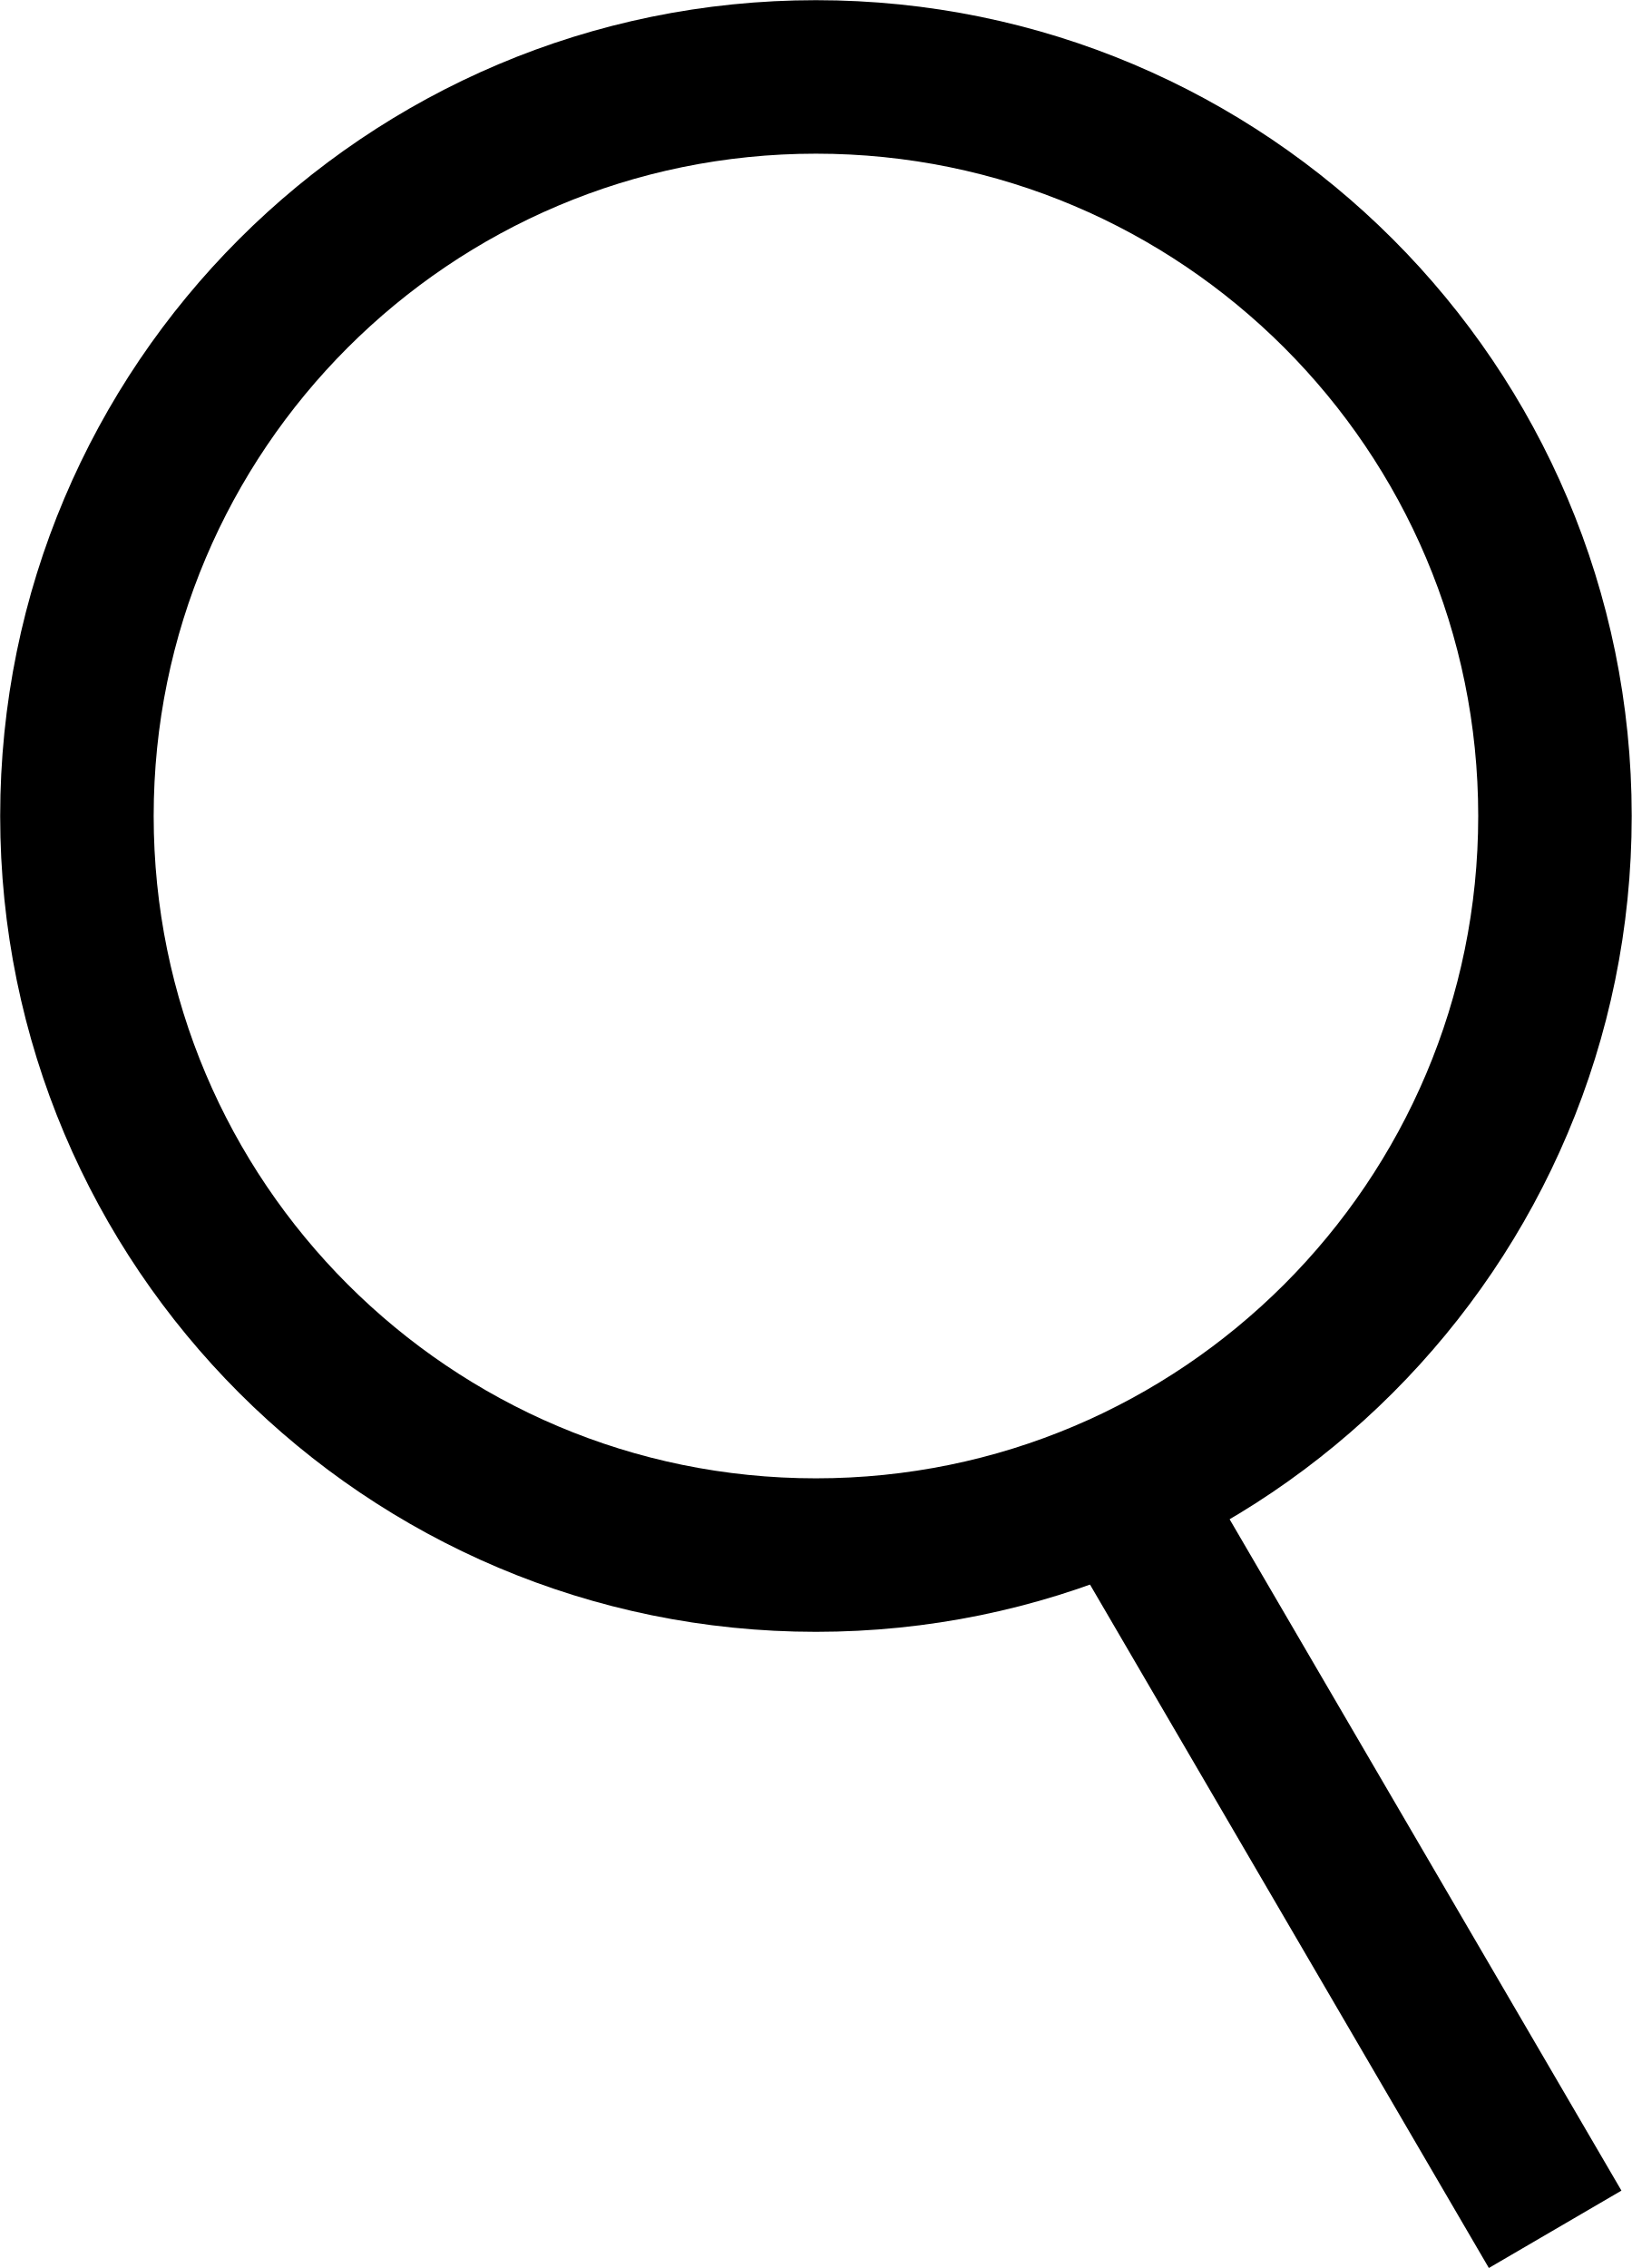
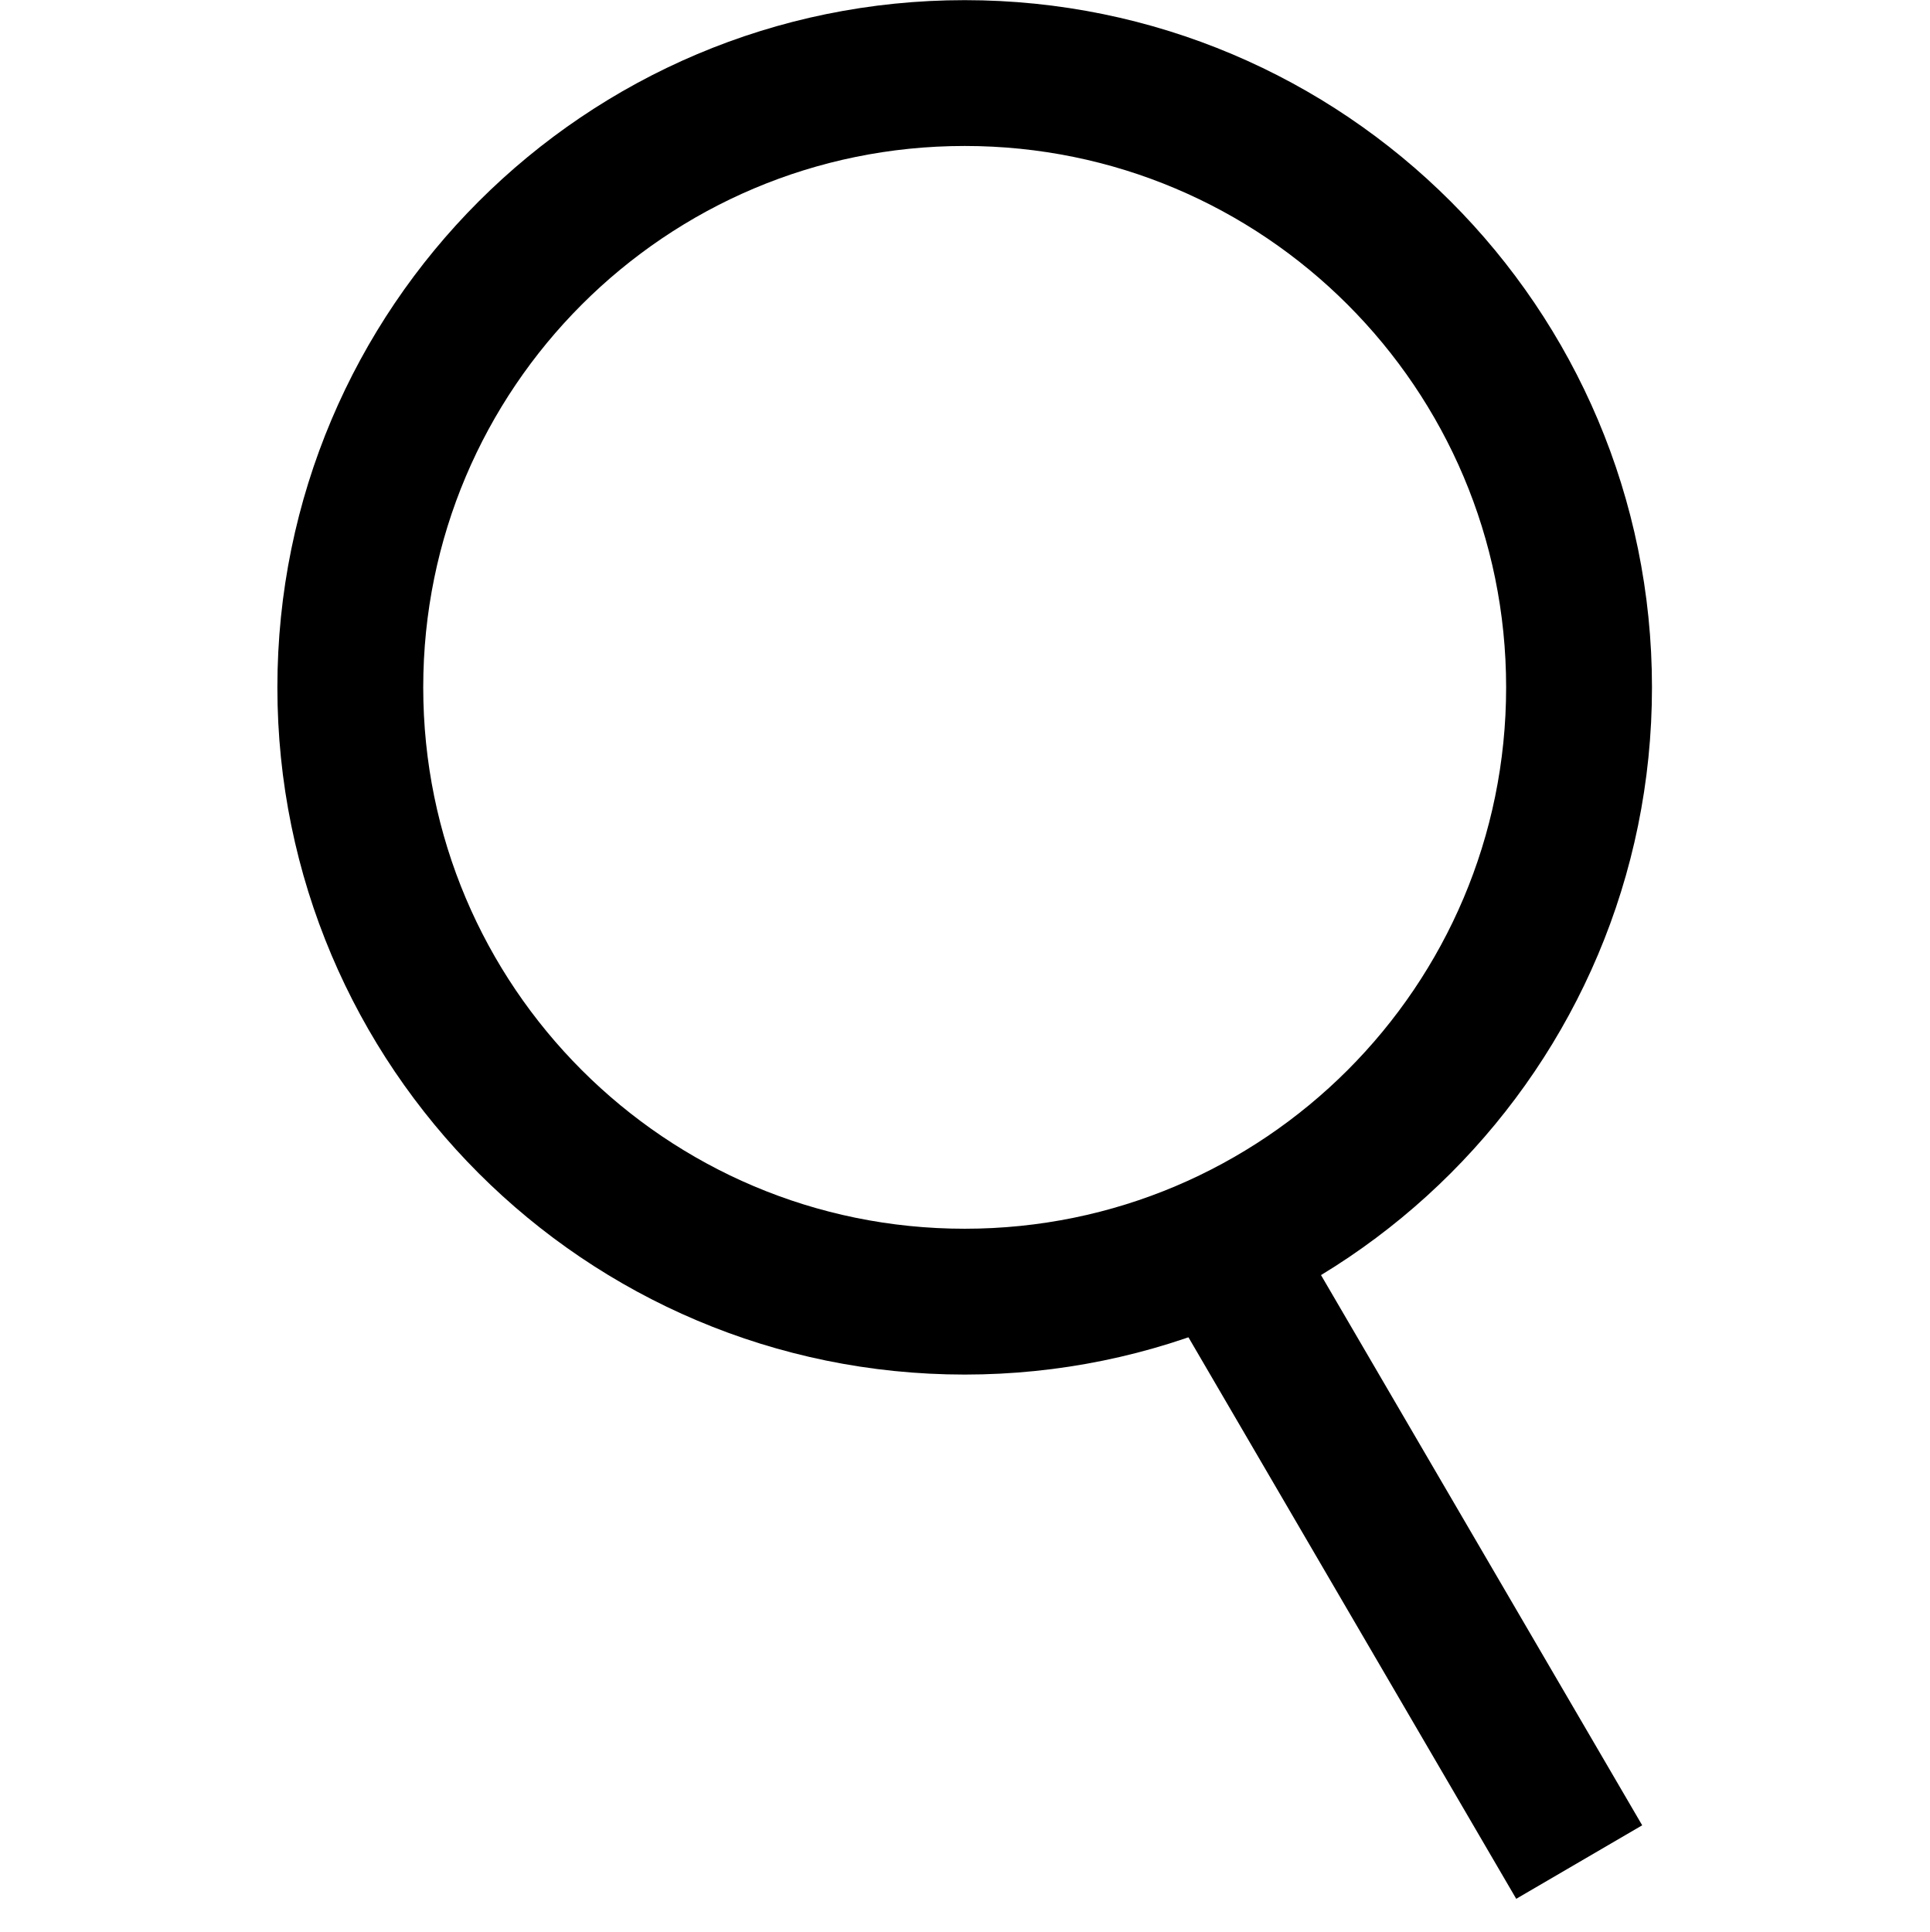
- <svg xmlns="http://www.w3.org/2000/svg" viewBox="0 0 1054.74 1465.83">
+ <svg xmlns="http://www.w3.org/2000/svg" viewBox="0 0 1500 1502.3">
  <defs>
-     <style>.cls-1{fill:none;stroke:#000;stroke-miterlimit:10;stroke-width:99.21px;}</style>
+     <style>
+       .cls-1,
+       .cls-2 {
+         fill: none;
+       }
+ 
+       .cls-2 {
+         stroke: #000;
+         stroke-miterlimit: 10;
+         stroke-width: 113.39px;
+       }
+     </style>
  </defs>
  <g id="Layer_2" data-name="Layer 2">
    <g id="Layer_1-2" data-name="Layer 1">
-       <ellipse class="cls-1" cx="527.37" cy="527.39" rx="477.65" ry="477.67" />
-       <line class="cls-1" x1="725.65" y1="961.95" x2="1005.14" y2="1440.82" />
+       <rect class="cls-1" y="2.3" width="1500" height="1500" />
+       <ellipse class="cls-2" cx="750" cy="534.48" rx="477.65" ry="477.67" />
+       <line class="cls-2" x1="948.28" y1="969.04" x2="1227.77" y2="1447.91" />
    </g>
  </g>
</svg>
